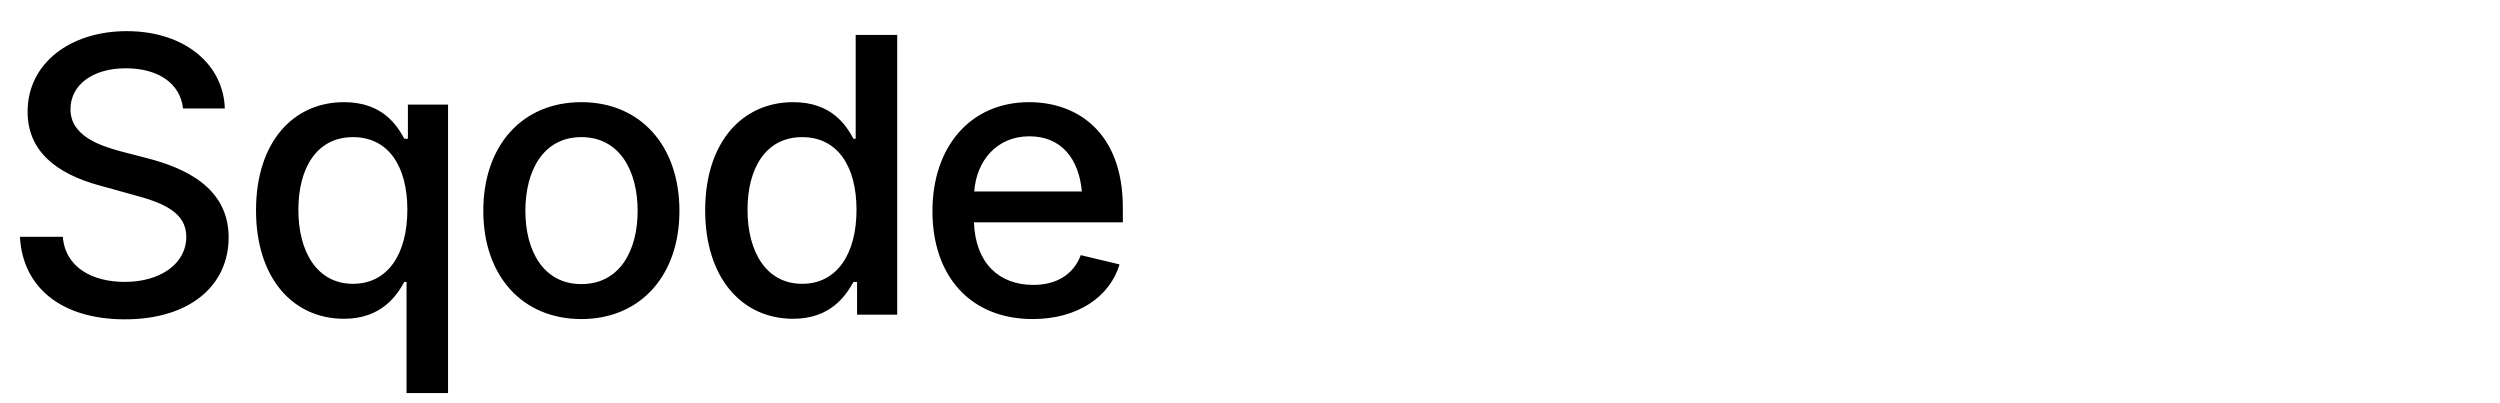
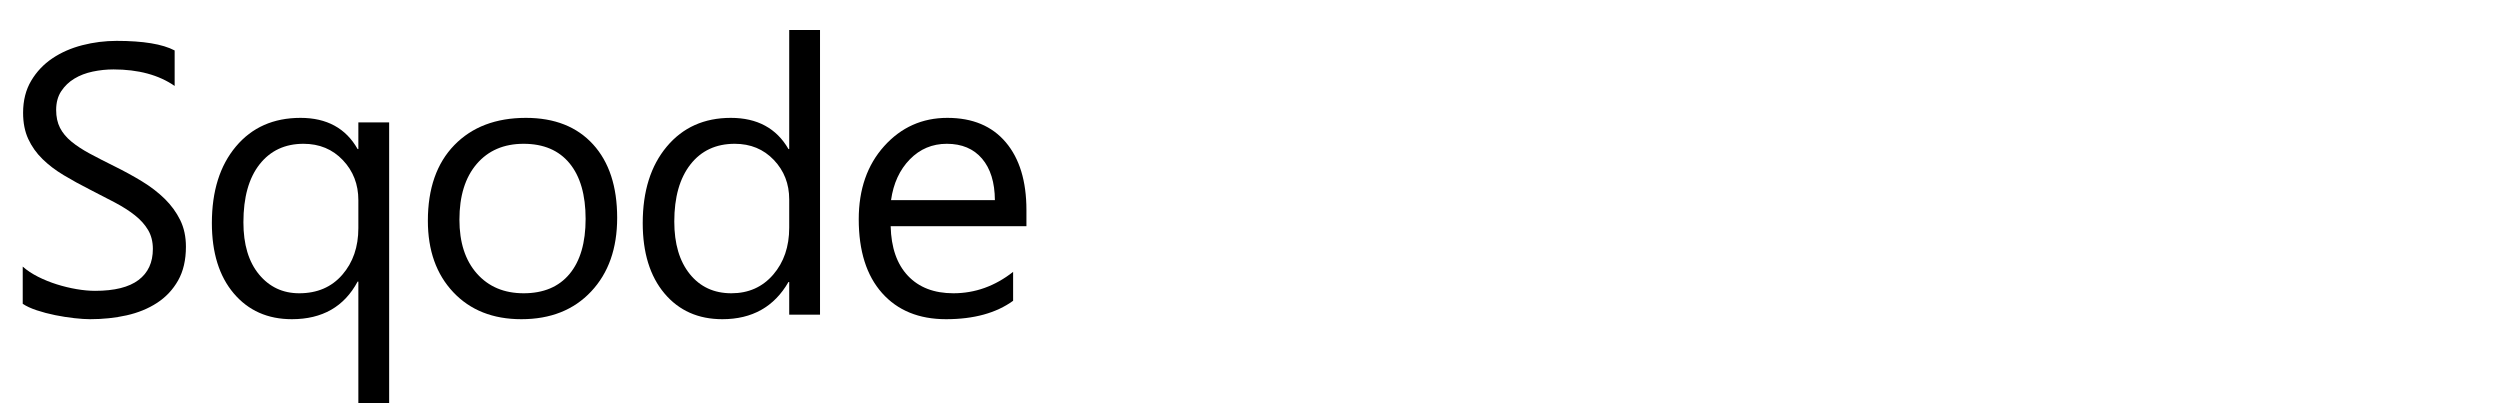
<svg xmlns="http://www.w3.org/2000/svg" viewBox="0 0 143 23" width="143" height="23" fill="none">
-   <text x="0" y="18" fill="currentColor" font-family="Montserrat, -apple-system, BlinkMacSystemFont, 'Segoe UI', sans-serif" font-size="22" font-weight="500" letter-spacing="-0.6">Sqode</text>
+   <g fill="currentColor">
+     <path d="M1.3 17.377V15.25Q1.665 15.572 2.175 15.83Q2.686 16.088 3.25 16.265Q3.813 16.442 4.383 16.539Q4.952 16.636 5.436 16.636Q7.101 16.636 7.922 16.018Q8.744 15.4 8.744 14.24Q8.744 13.617 8.47 13.155Q8.196 12.693 7.713 12.312Q7.229 11.931 6.569 11.582Q5.908 11.232 5.146 10.846Q4.34 10.438 3.642 10.019Q2.943 9.6 2.428 9.095Q1.912 8.59 1.617 7.951Q1.321 7.312 1.321 6.452Q1.321 5.399 1.783 4.621Q2.245 3.842 2.997 3.337Q3.749 2.832 4.71 2.585Q5.672 2.338 6.671 2.338Q8.948 2.338 9.99 2.886V4.916Q8.626 3.971 6.488 3.971Q5.897 3.971 5.307 4.094Q4.716 4.218 4.254 4.497Q3.792 4.776 3.502 5.217Q3.212 5.657 3.212 6.291Q3.212 6.882 3.432 7.312Q3.652 7.741 4.082 8.096Q4.512 8.45 5.129 8.783Q5.747 9.116 6.553 9.514Q7.38 9.922 8.121 10.373Q8.862 10.824 9.421 11.372Q9.979 11.92 10.307 12.586Q10.635 13.252 10.635 14.111Q10.635 15.25 10.189 16.04Q9.743 16.829 8.986 17.323Q8.229 17.817 7.24 18.038Q6.252 18.258 5.156 18.258Q4.791 18.258 4.254 18.199Q3.717 18.14 3.158 18.027Q2.6 17.914 2.1 17.748Q1.601 17.581 1.3 17.377Z" />
+     <path d="M22.259 23.06H20.498V16.109H20.455Q19.305 18.258 16.695 18.258Q14.622 18.258 13.37 16.781Q12.119 15.304 12.119 12.758Q12.119 10.019 13.494 8.38Q14.869 6.742 17.189 6.742Q19.445 6.742 20.455 8.525H20.498V7.0H22.259ZM20.498 13.048V11.447Q20.498 10.094 19.611 9.159Q18.725 8.225 17.361 8.225Q15.771 8.225 14.847 9.401Q13.923 10.577 13.923 12.715Q13.923 14.616 14.815 15.696Q15.707 16.775 17.114 16.775Q18.661 16.775 19.579 15.717Q20.498 14.659 20.498 13.048Z" />
+     <path d="M29.823 18.258Q27.385 18.258 25.929 16.716Q24.474 15.175 24.474 12.629Q24.474 9.857 25.988 8.3Q27.503 6.742 30.081 6.742Q32.541 6.742 33.922 8.257Q35.302 9.771 35.302 12.457Q35.302 15.089 33.814 16.673Q32.326 18.258 29.823 18.258ZM29.952 8.225Q28.255 8.225 27.267 9.379Q26.279 10.534 26.279 12.564Q26.279 14.52 27.278 15.647Q28.277 16.775 29.952 16.775Q31.66 16.775 32.579 15.669Q33.497 14.562 33.497 12.521Q33.497 10.459 32.579 9.342Q31.66 8.225 29.952 8.225Z" />
+     <path d="M46.905 18.0H45.143V16.131H45.1Q43.876 18.258 41.319 18.258Q39.246 18.258 38.005 16.781Q36.764 15.304 36.764 12.758Q36.764 10.029 38.139 8.386Q39.514 6.742 41.803 6.742Q44.069 6.742 45.1 8.525H45.143V1.715H46.905ZM45.143 13.026V11.404Q45.143 10.072 44.263 9.148Q43.382 8.225 42.028 8.225Q40.417 8.225 39.493 9.406Q38.569 10.588 38.569 12.672Q38.569 14.573 39.455 15.674Q40.342 16.775 41.835 16.775Q43.306 16.775 44.225 15.712Q45.143 14.648 45.143 13.026Z" />
+     <path d="M58.712 12.94H50.946Q50.989 14.777 51.934 15.776Q52.879 16.775 54.534 16.775Q56.392 16.775 57.95 15.551V17.205Q56.499 18.258 54.115 18.258Q51.784 18.258 50.452 16.759Q49.12 15.261 49.12 12.543Q49.12 9.976 50.575 8.359Q52.031 6.742 54.19 6.742Q56.349 6.742 57.531 8.139Q58.712 9.535 58.712 12.017ZM56.908 11.447Q56.897 9.922 56.172 9.073Q55.447 8.225 54.158 8.225Q52.912 8.225 52.041 9.116Q51.171 10.008 50.967 11.447Z" />
+   </g>
</svg>
